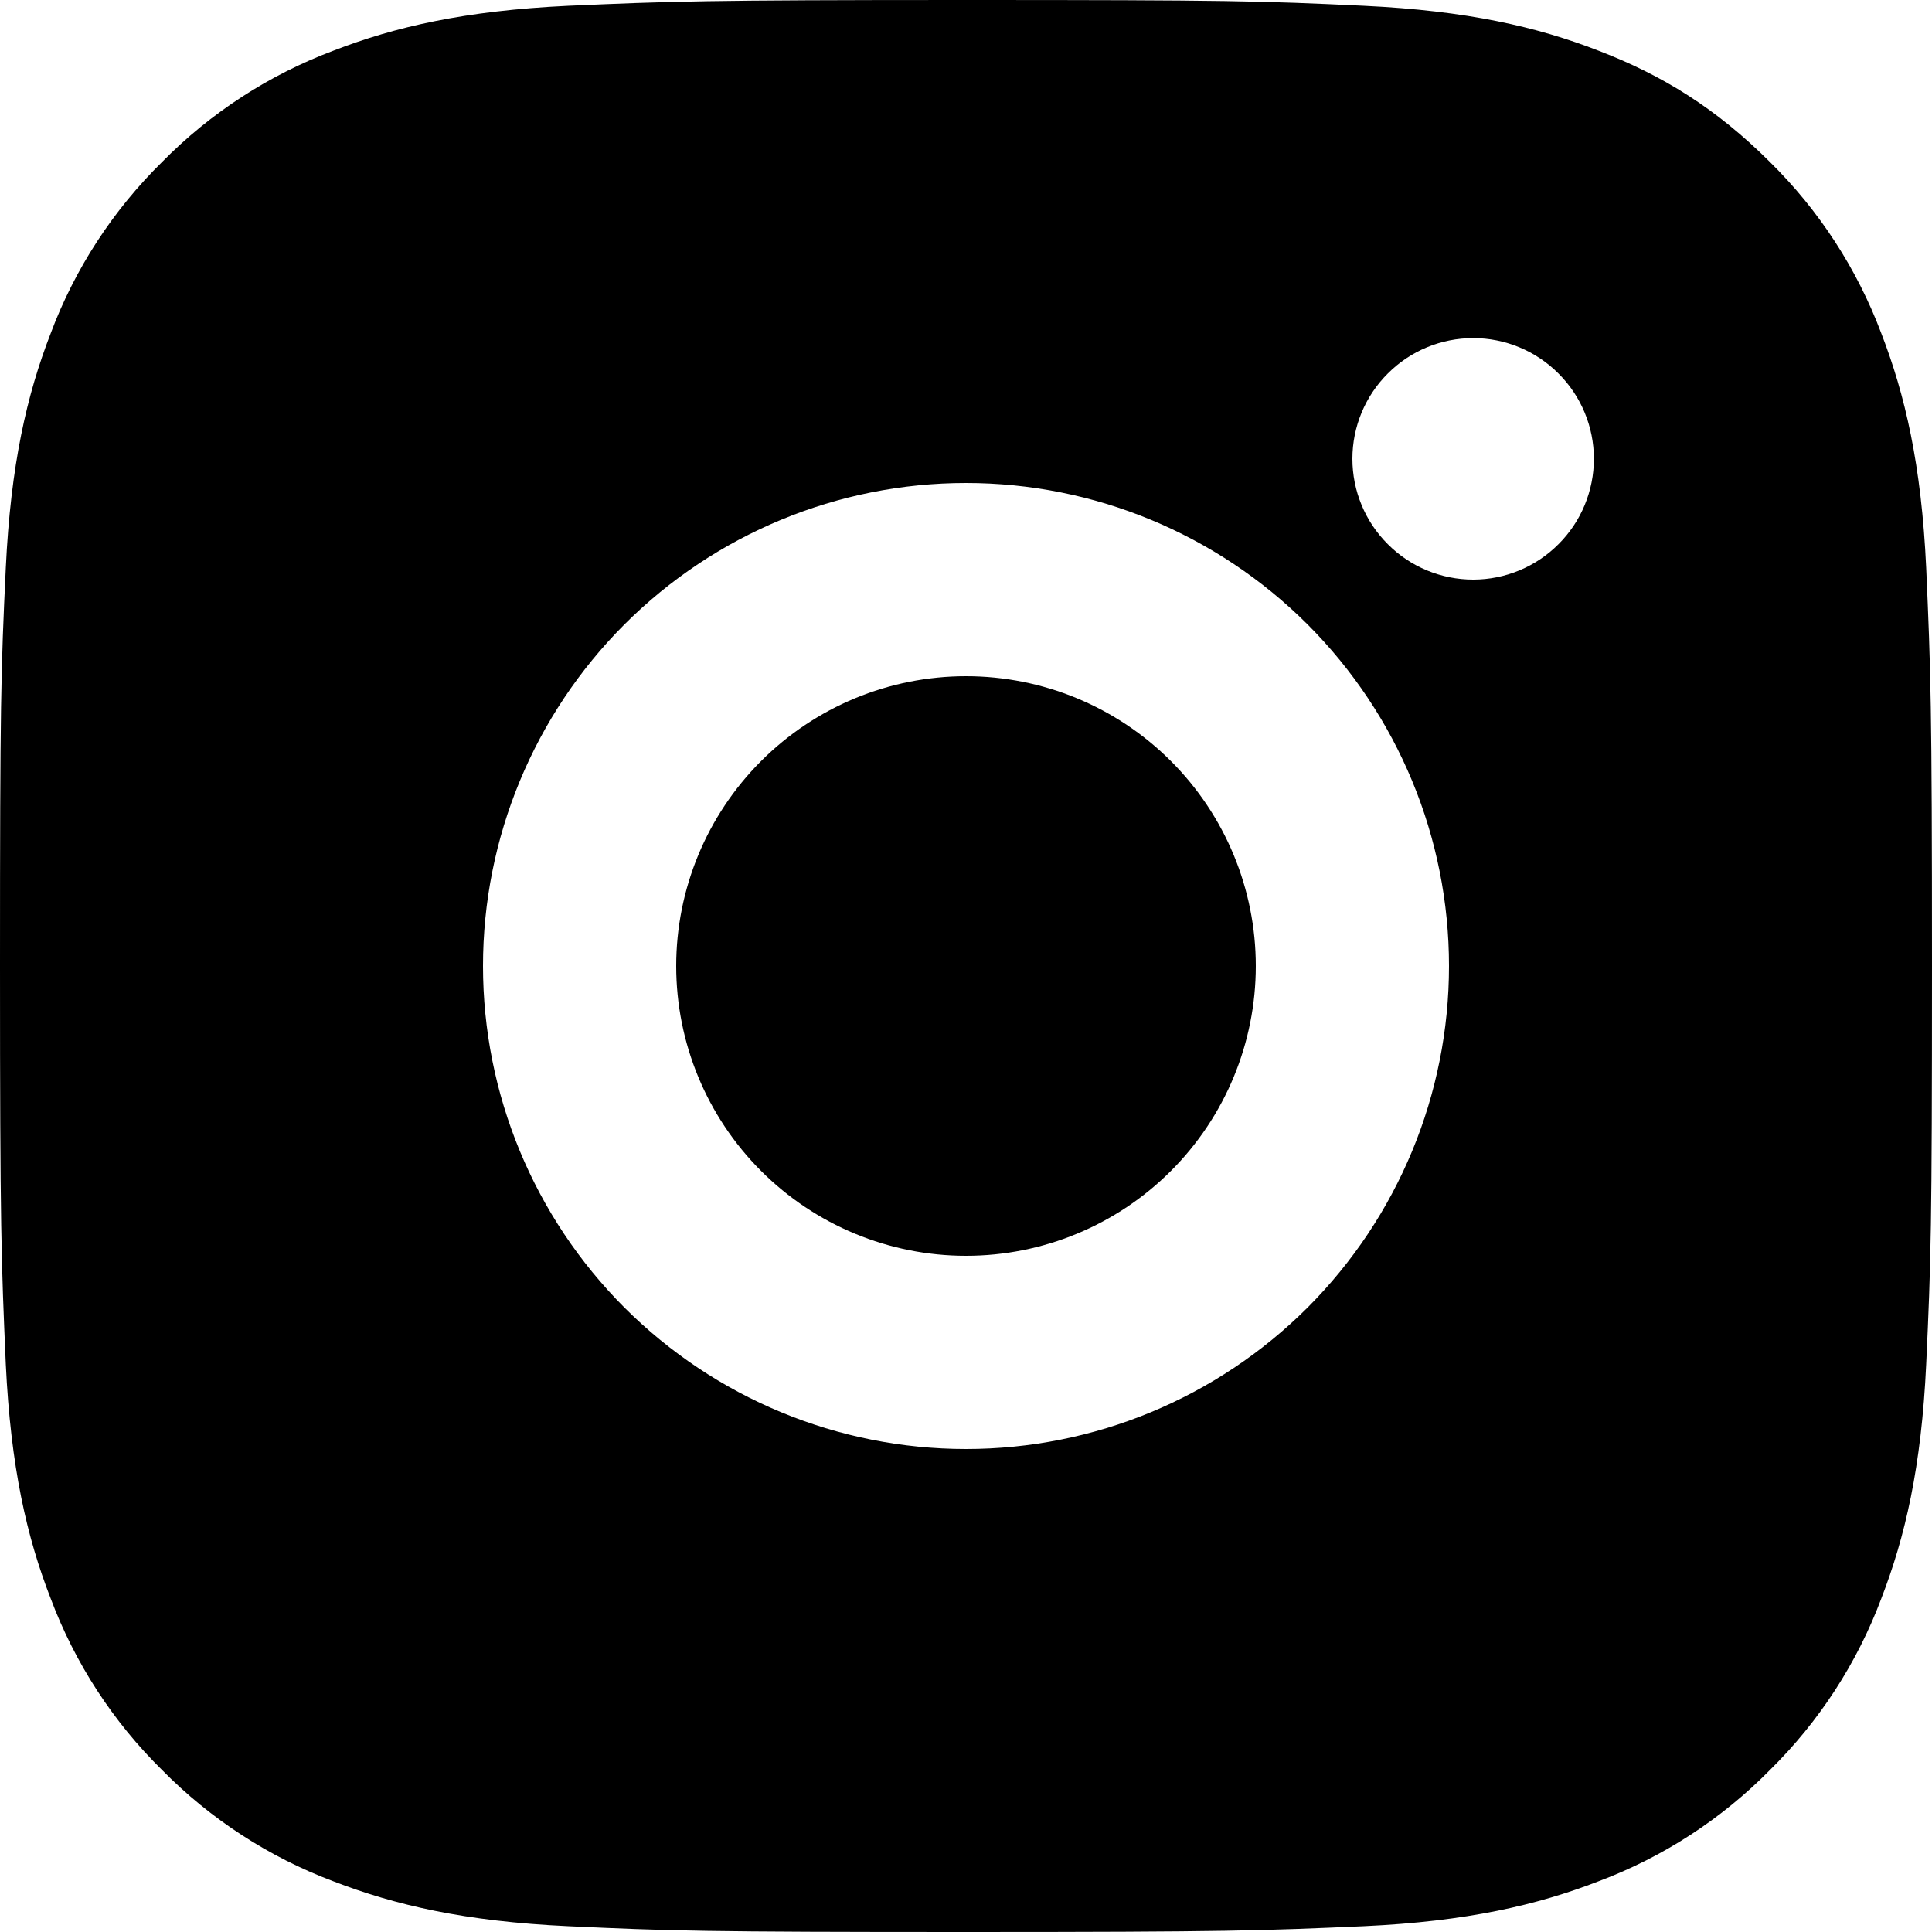
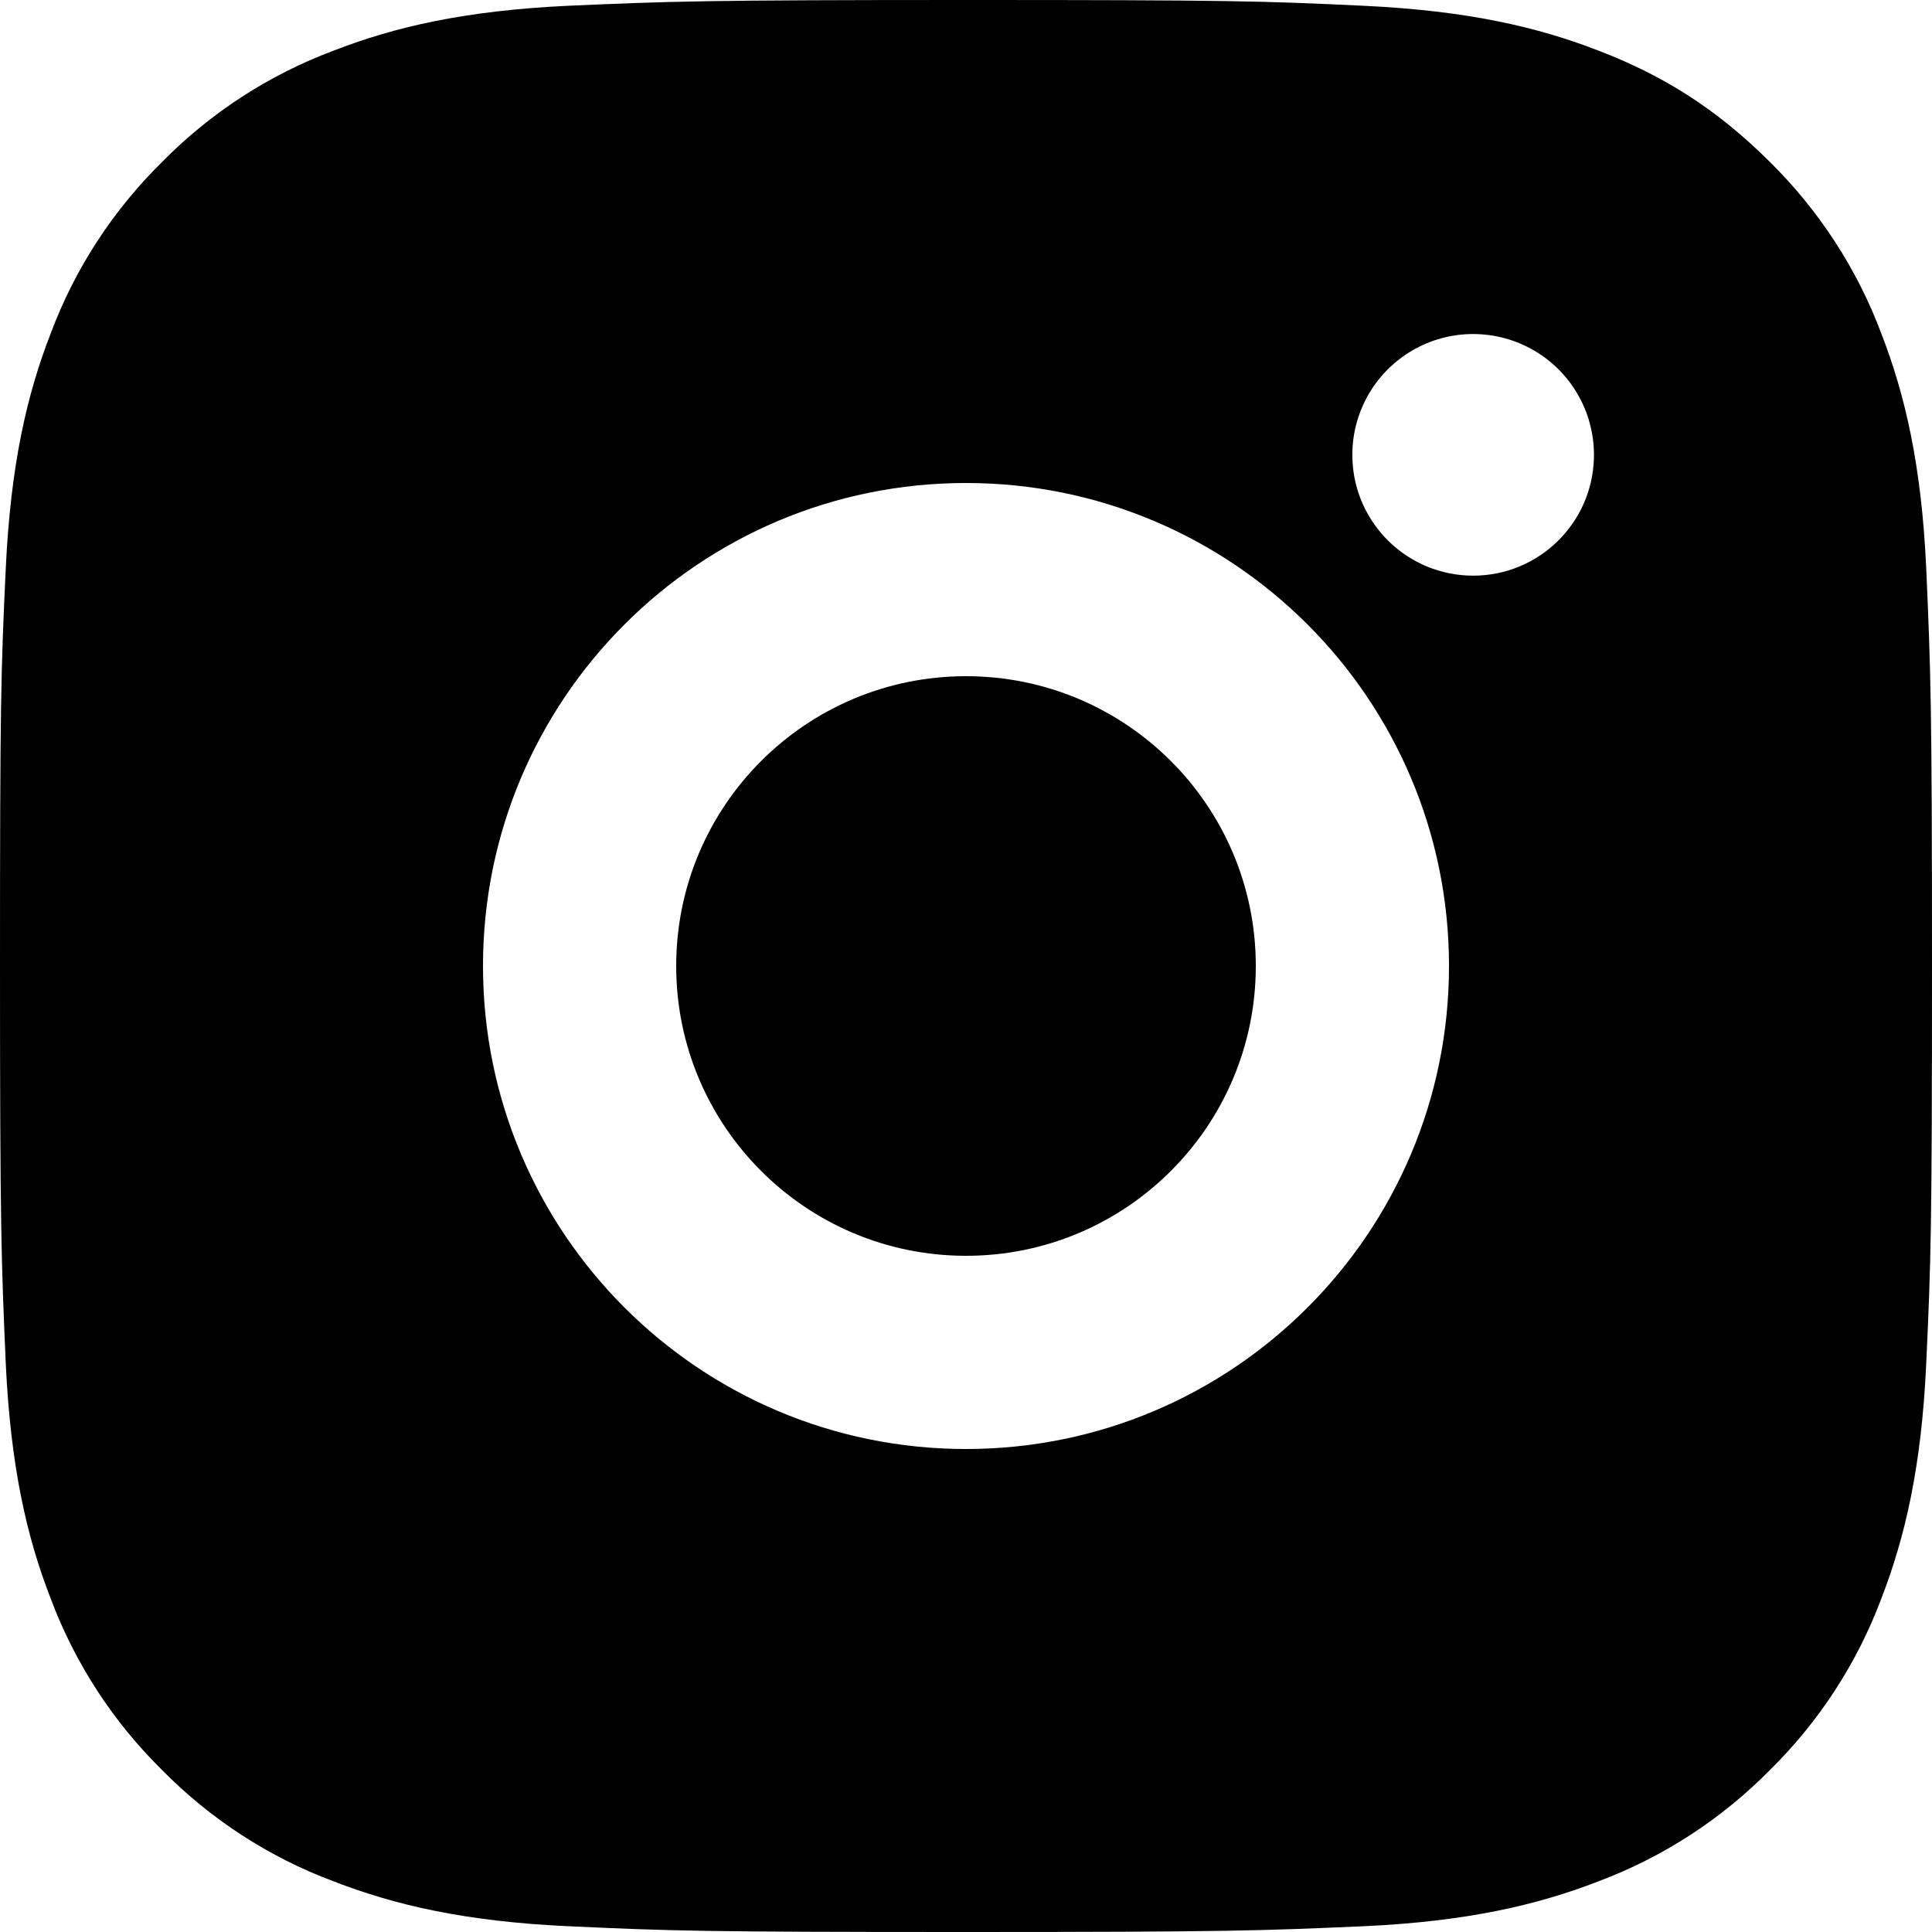
<svg xmlns="http://www.w3.org/2000/svg" viewBox="0 0 15 15">
-   <path d="M7.5 0C9.538 0 9.792 0.007 10.591 0.045C11.39 0.083 11.934 0.208 12.412 0.394C12.908 0.584 13.325 0.842 13.742 1.258C14.123 1.633 14.418 2.087 14.606 2.587C14.791 3.065 14.918 3.61 14.955 4.409C14.99 5.208 15 5.462 15 7.5C15 9.538 14.992 9.792 14.955 10.591C14.918 11.39 14.791 11.934 14.606 12.412C14.418 12.913 14.123 13.367 13.742 13.742C13.367 14.123 12.913 14.418 12.412 14.606C11.935 14.791 11.39 14.918 10.591 14.955C9.792 14.99 9.538 15 7.5 15C5.462 15 5.208 14.992 4.409 14.955C3.61 14.918 3.066 14.791 2.587 14.606C2.087 14.418 1.633 14.123 1.258 13.742C0.877 13.367 0.582 12.913 0.394 12.412C0.208 11.935 0.083 11.39 0.045 10.591C0.01 9.792 0 9.538 0 7.5C0 5.462 0.007 5.208 0.045 4.409C0.083 3.609 0.208 3.066 0.394 2.587C0.581 2.087 0.877 1.633 1.258 1.258C1.633 0.877 2.087 0.582 2.587 0.394C3.066 0.208 3.609 0.083 4.409 0.045C5.208 0.01 5.462 0 7.5 0ZM7.5 3.75C6.505 3.75 5.552 4.145 4.848 4.848C4.145 5.552 3.75 6.505 3.75 7.5C3.75 8.495 4.145 9.448 4.848 10.152C5.552 10.855 6.505 11.25 7.5 11.25C8.495 11.25 9.448 10.855 10.152 10.152C10.855 9.448 11.25 8.495 11.25 7.5C11.25 6.505 10.855 5.552 10.152 4.848C9.448 4.145 8.495 3.75 7.5 3.75ZM12.375 3.562C12.375 3.314 12.276 3.075 12.1 2.9C11.925 2.724 11.686 2.625 11.438 2.625C11.189 2.625 10.95 2.724 10.775 2.9C10.599 3.075 10.5 3.314 10.5 3.562C10.5 3.811 10.599 4.05 10.775 4.225C10.95 4.401 11.189 4.5 11.438 4.5C11.686 4.5 11.925 4.401 12.1 4.225C12.276 4.05 12.375 3.811 12.375 3.562ZM7.5 5.25C8.097 5.25 8.669 5.487 9.091 5.909C9.513 6.331 9.75 6.903 9.75 7.5C9.75 8.097 9.513 8.669 9.091 9.091C8.669 9.513 8.097 9.75 7.5 9.75C6.903 9.75 6.331 9.513 5.909 9.091C5.487 8.669 5.25 8.097 5.25 7.5C5.25 6.903 5.487 6.331 5.909 5.909C6.331 5.487 6.903 5.25 7.5 5.25Z" />
+   <path d="M7.5 0c2.038 0 2.292.007 3.091.045.8.038 1.343.163 1.822.349.495.19.912.448 1.329.864.38.375.676.829.864 1.33.185.477.312 1.022.349 1.82.035.8.045 1.054.045 3.092 0 2.038-.008 2.292-.045 3.091-.037.8-.164 1.343-.349 1.822-.188.5-.483.954-.864 1.329a3.687 3.687 0 01-1.33.864c-.477.185-1.022.312-1.82.349-.8.035-1.054.045-3.092.045-2.038 0-2.292-.008-3.091-.045-.8-.037-1.343-.164-1.821-.349a3.668 3.668 0 01-1.33-.864 3.678 3.678 0 01-.864-1.33c-.186-.477-.311-1.022-.349-1.82C.01 9.791 0 9.537 0 7.5c0-2.038.007-2.292.045-3.091.038-.8.163-1.343.349-1.821.187-.501.483-.955.864-1.33a3.673 3.673 0 011.33-.864C3.066.208 3.608.083 4.407.045 5.208.01 5.463 0 7.5 0zm0 3.75a3.75 3.75 0 100 7.5 3.75 3.75 0 000-7.5zm4.875-.188a.938.938 0 10-1.875 0 .938.938 0 001.875 0zM7.5 5.25a2.25 2.25 0 110 4.5 2.25 2.25 0 010-4.5z" />
</svg>
